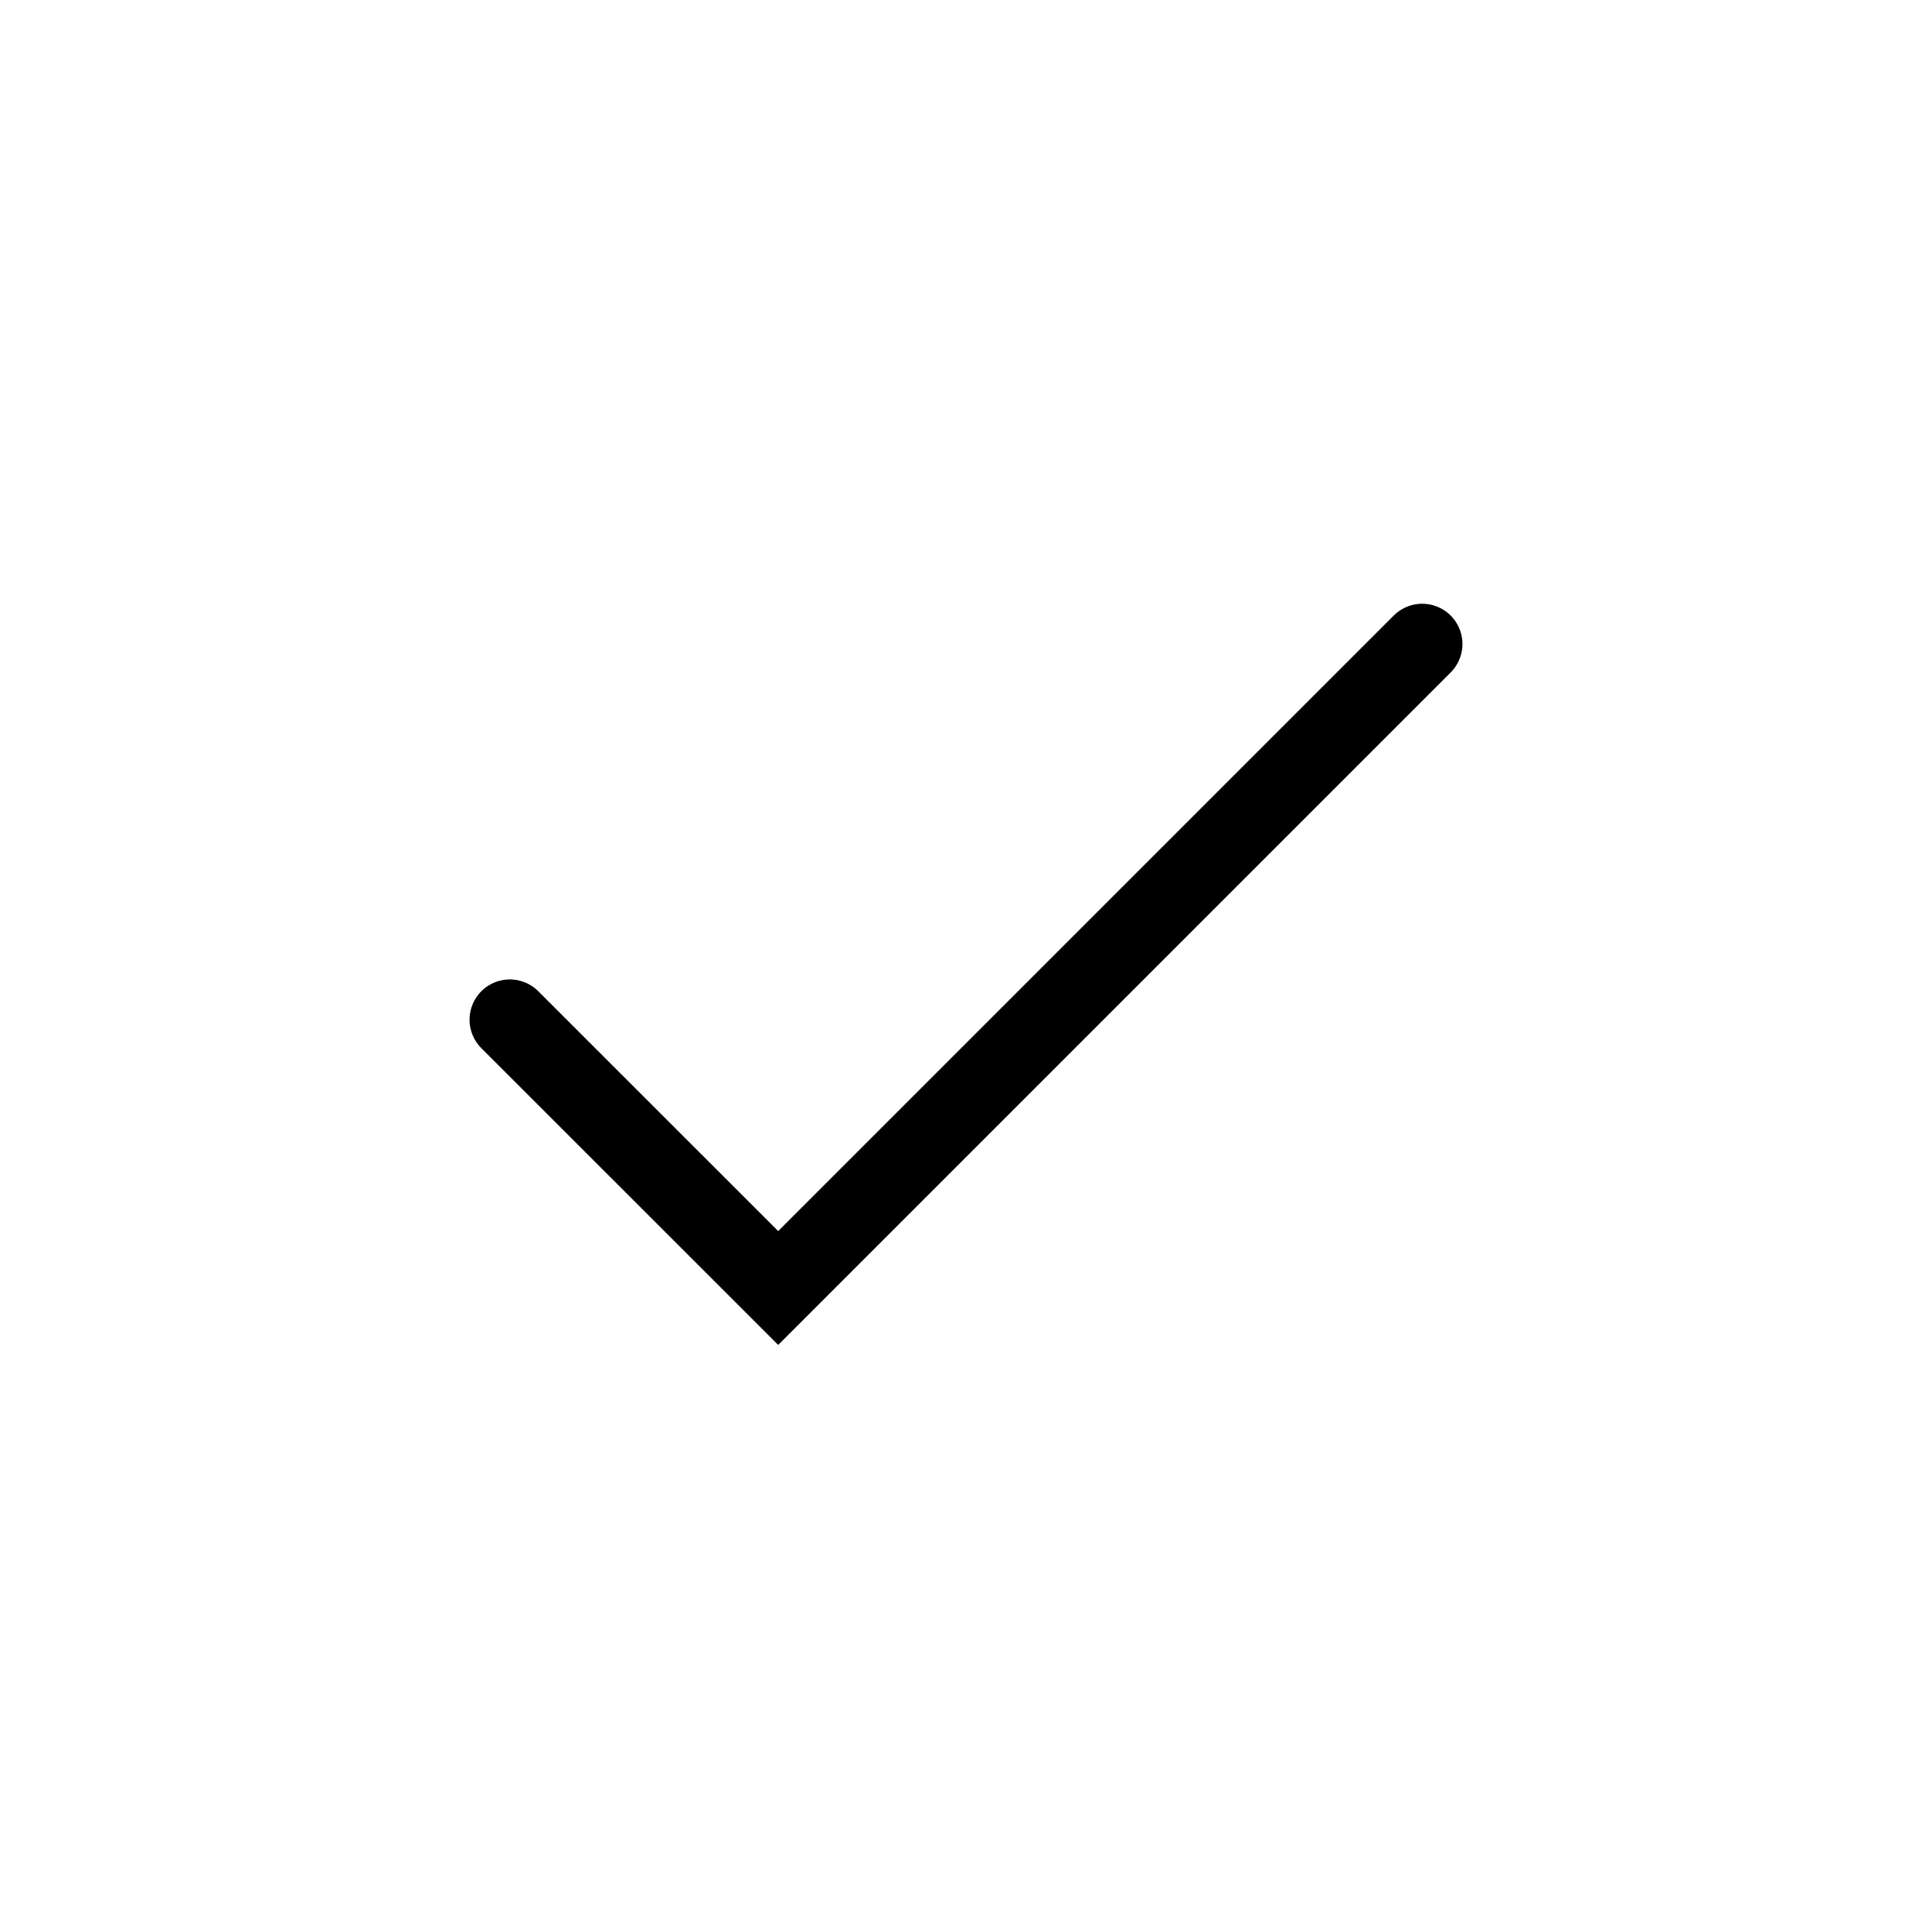
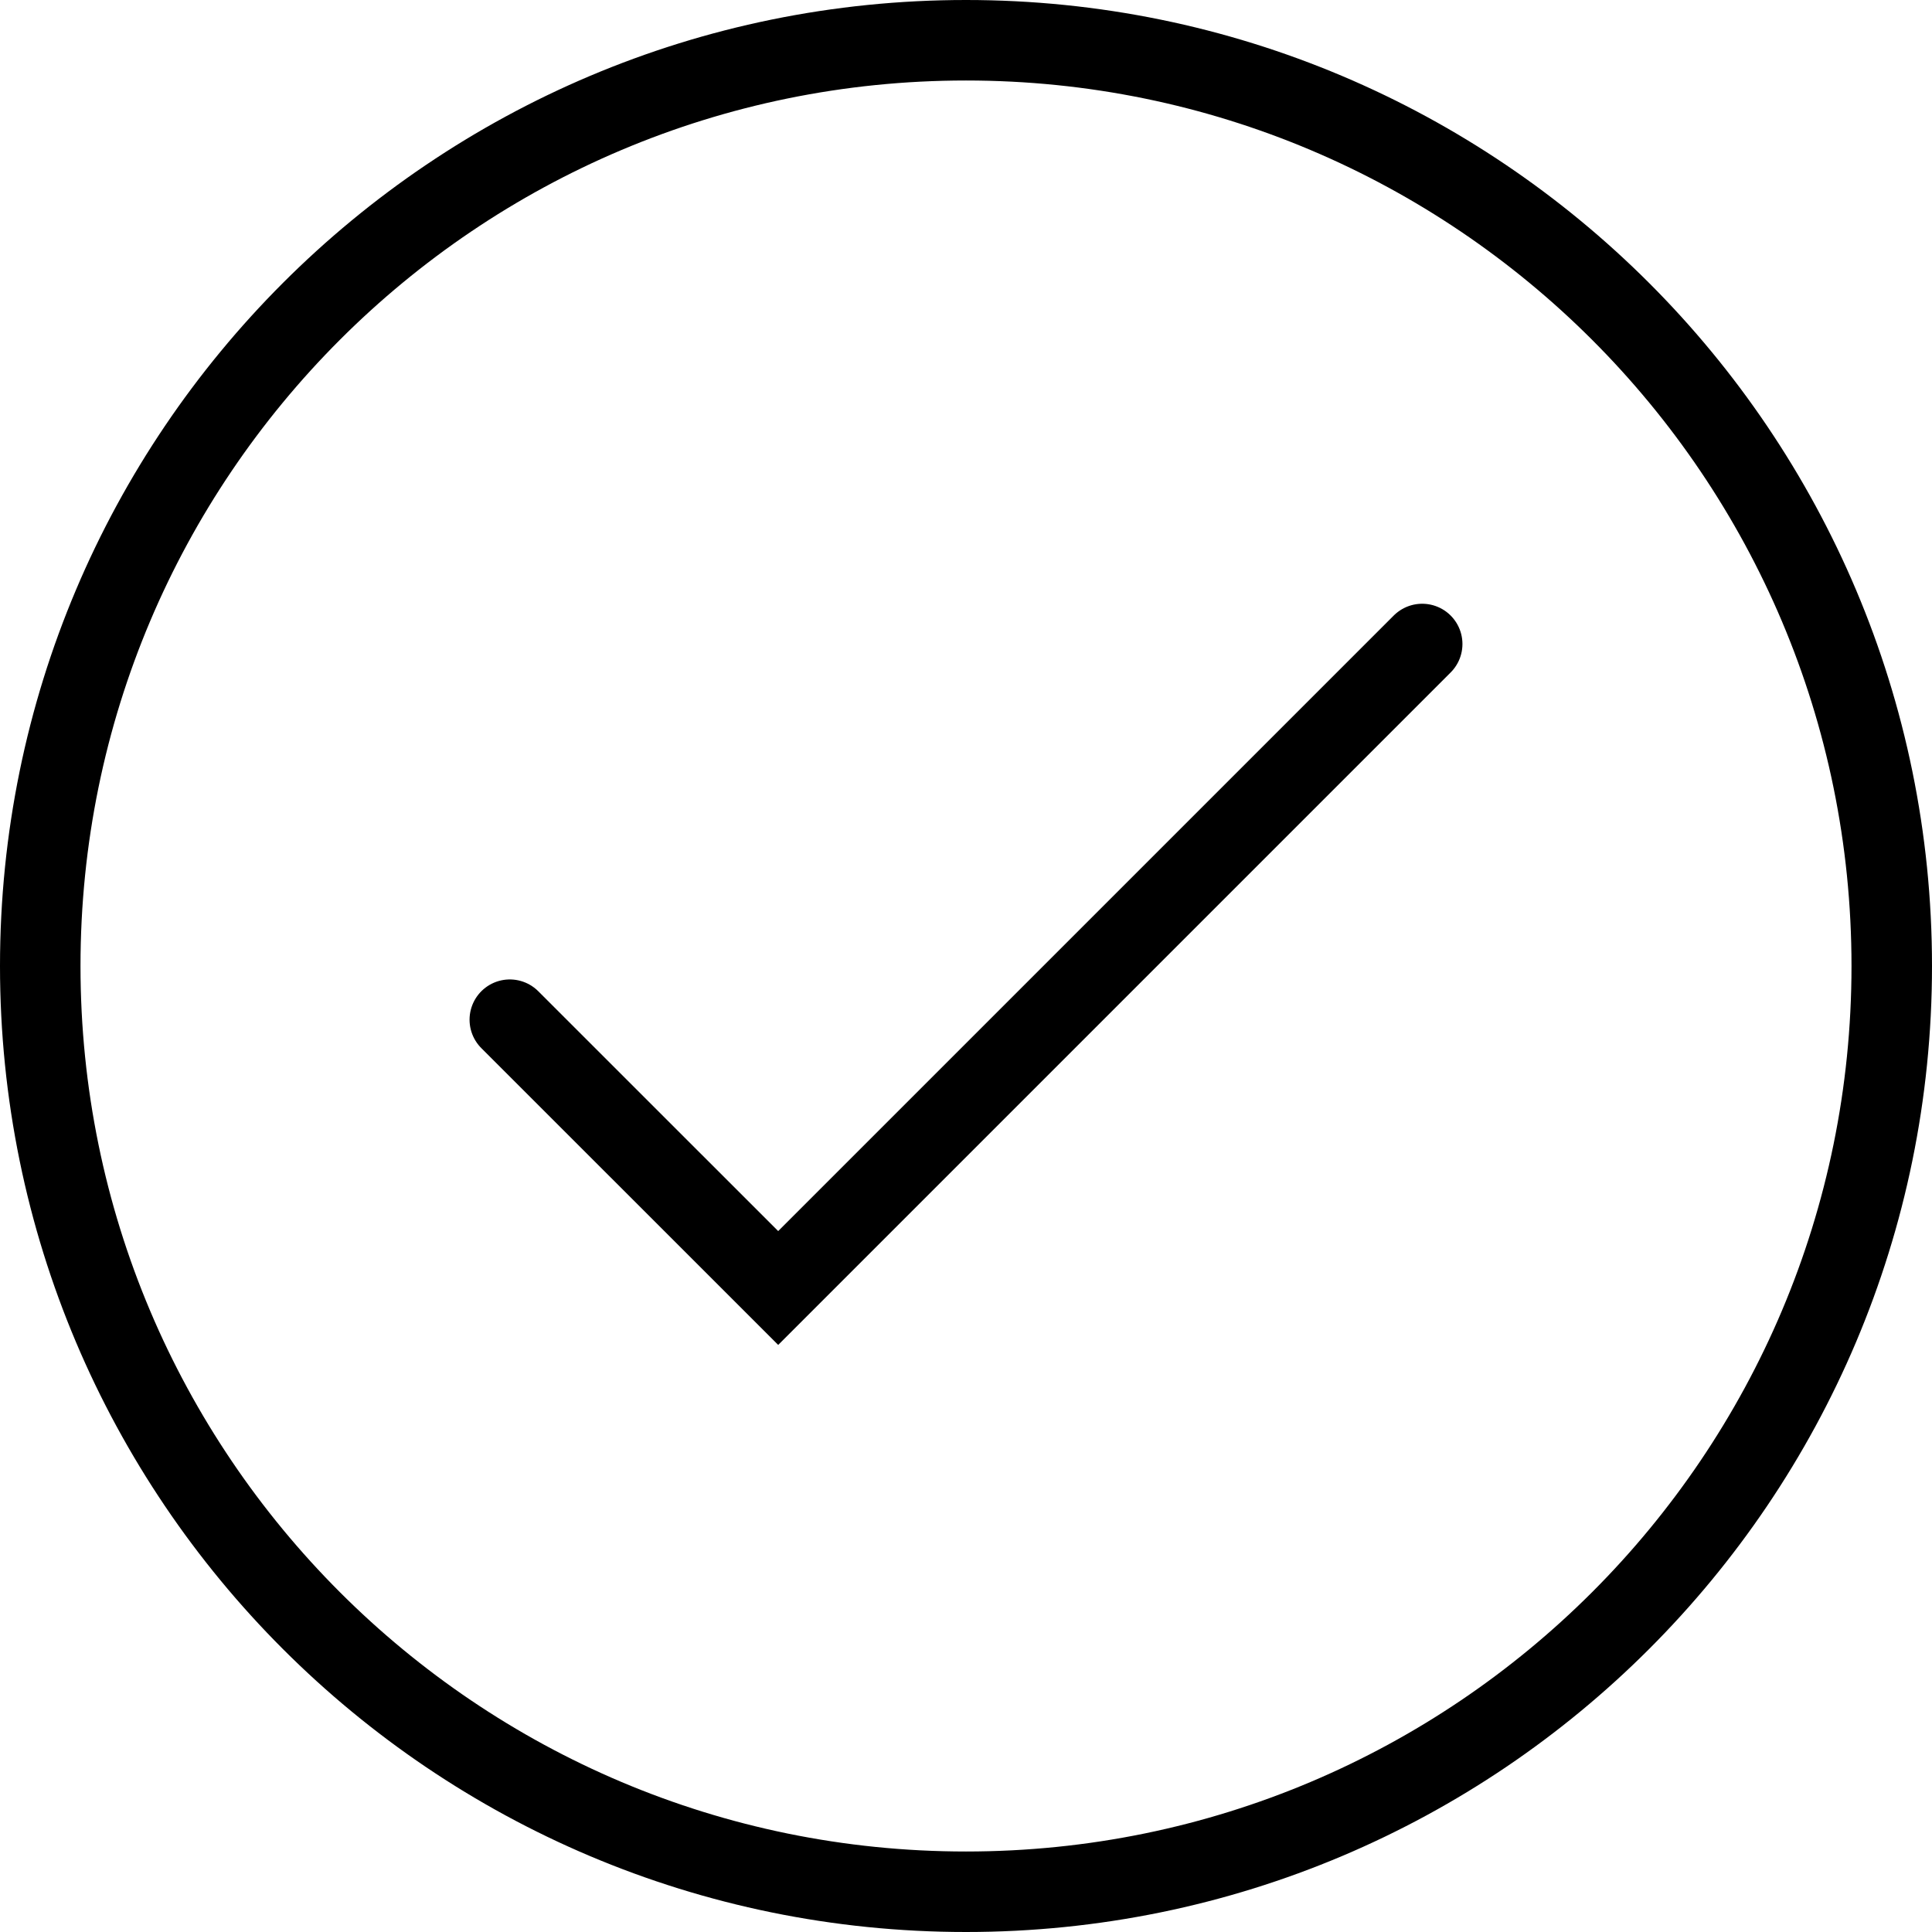
<svg xmlns="http://www.w3.org/2000/svg" width="24" height="24" viewBox="0 0 24 24" fill="none">
-   <g transform="translate(4 4)">
-     <g id="Icons / Tick">
-       <path id="Vector 7" d="M2.333 8.667L5.667 12L13.667 4" stroke="black" stroke-linecap="round" stroke-width="1" vector-effect="non-scaling-stroke" />
-     </g>
-   </g>
+   <rect x="0.5" y="0.5" width="23" height="23" rx="11.5" stroke="black" stroke-width="1" vector-effect="non-scaling-stroke" />
+   <path d="M6.333 12.667L9.667 16L17.667 8" stroke="black" stroke-width="1" vector-effect="non-scaling-stroke" stroke-linecap="round" />
</svg>
